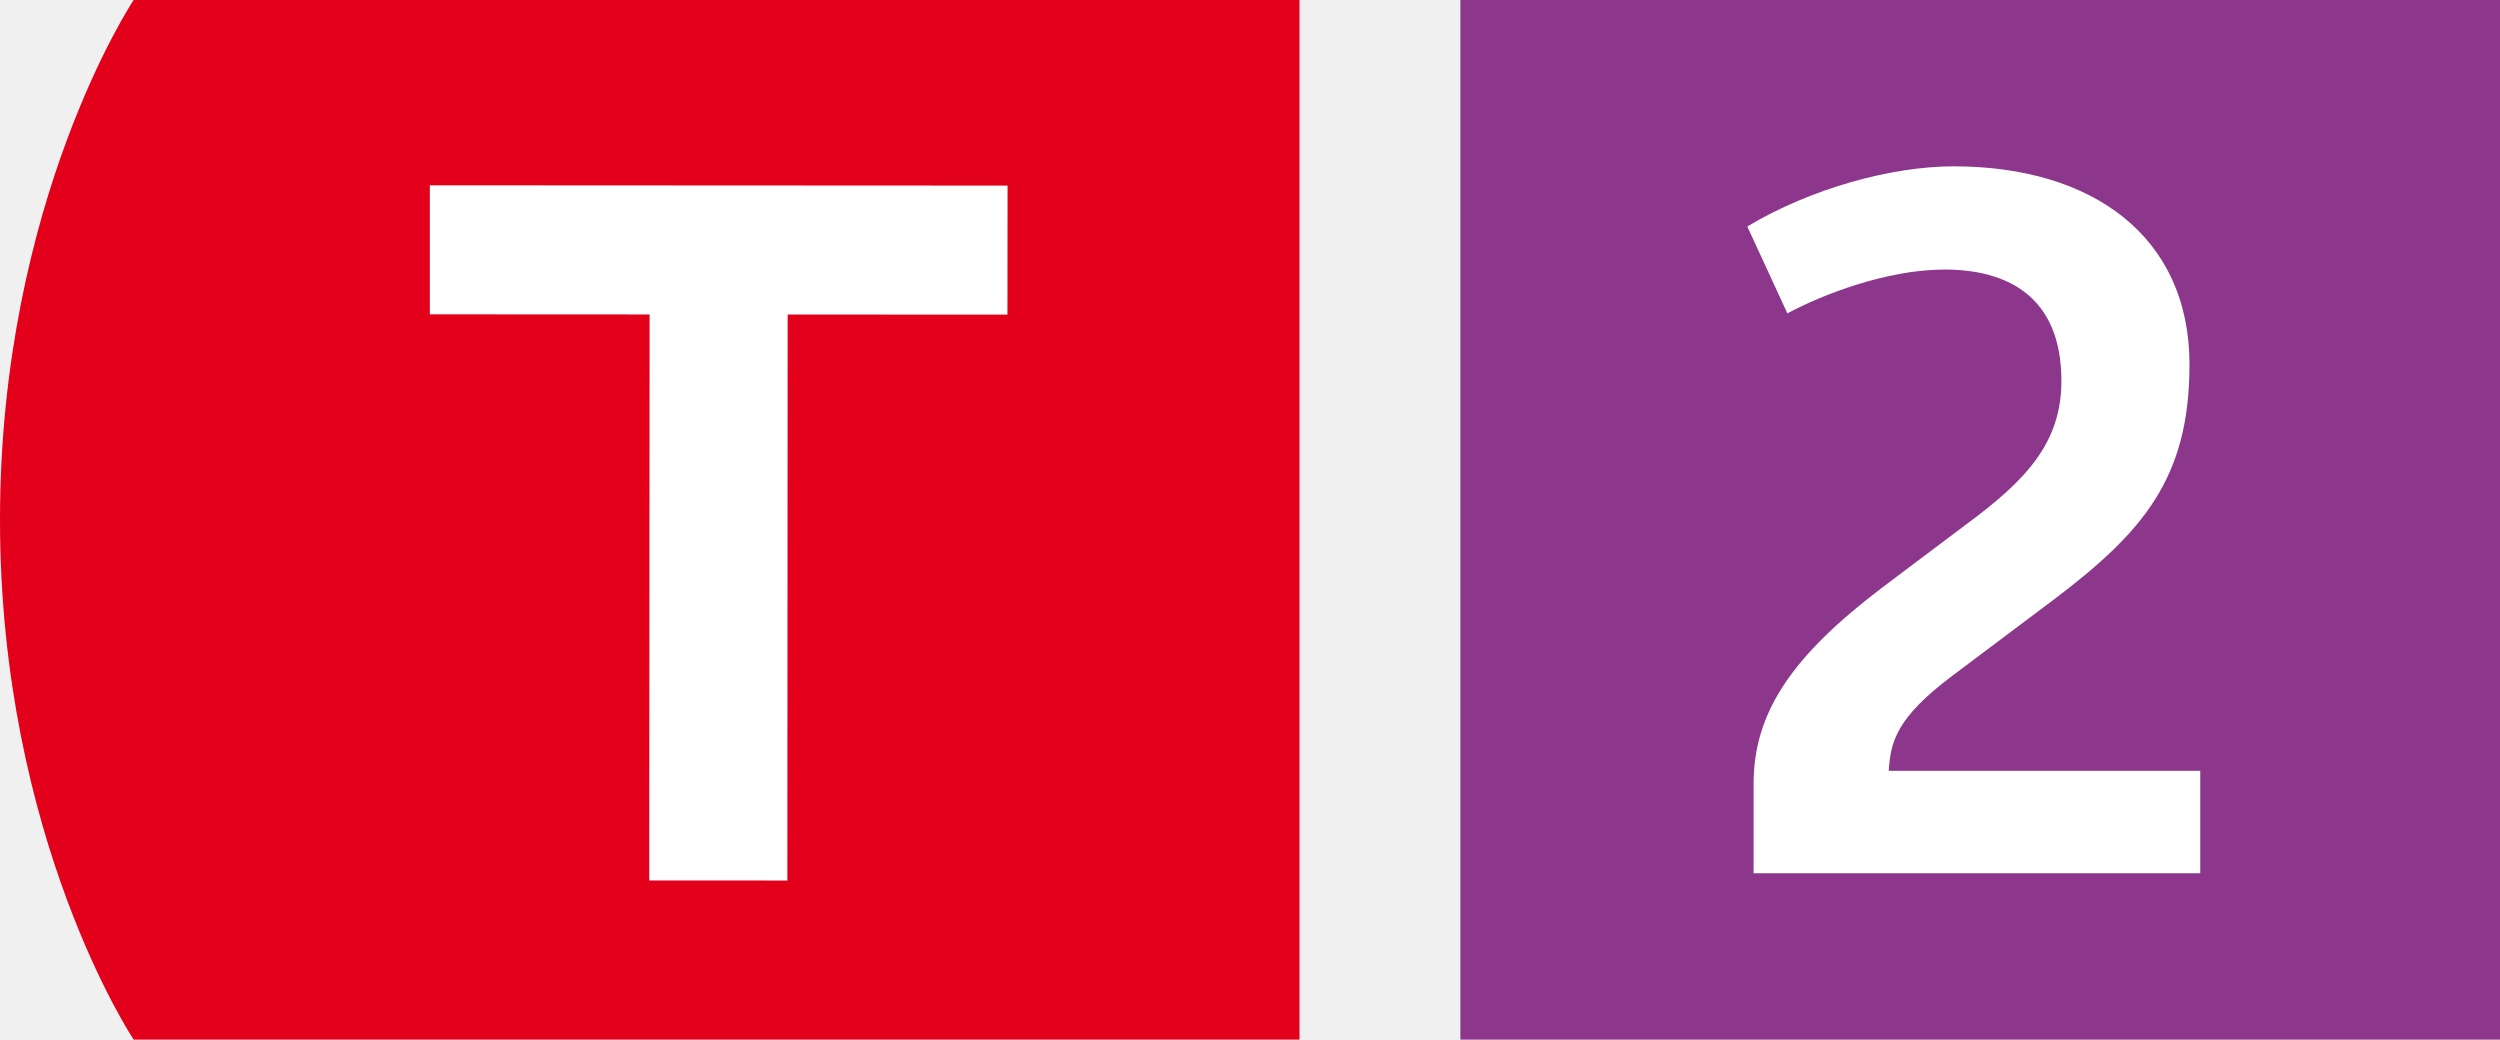
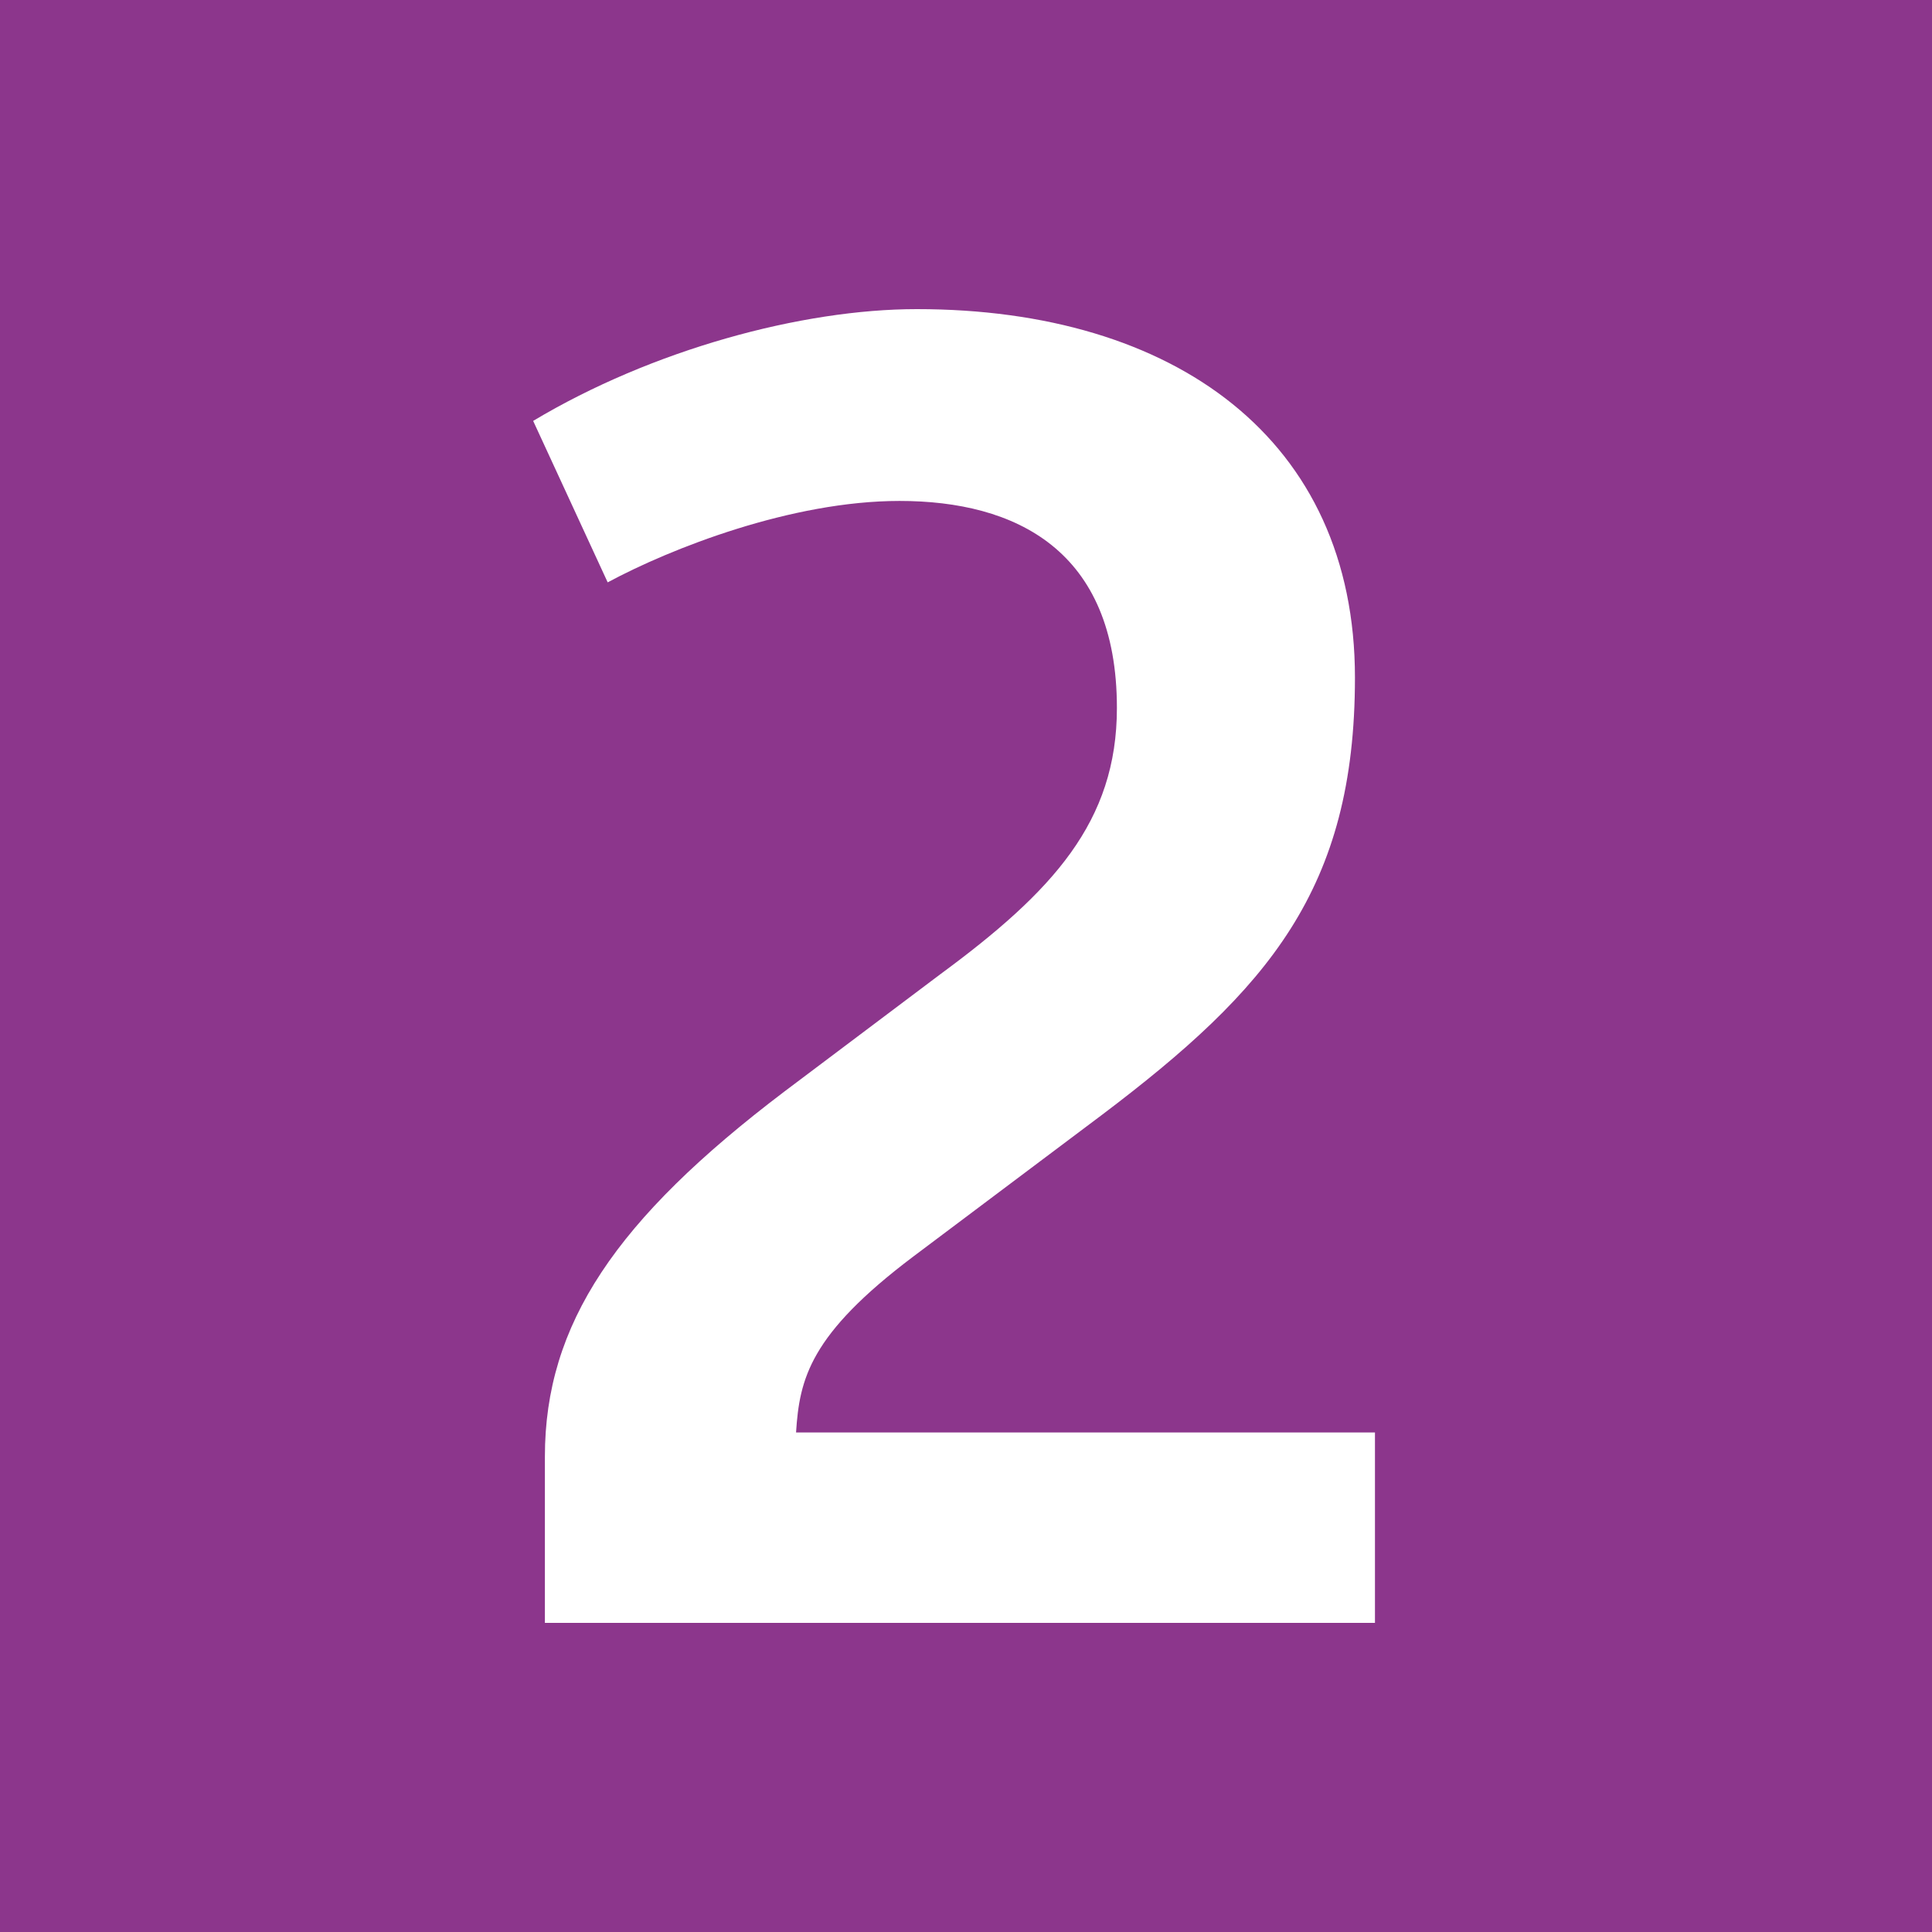
- <svg xmlns="http://www.w3.org/2000/svg" viewBox="0 0 67.333 28" data-ligne-id="T2">
+ <svg xmlns="http://www.w3.org/2000/svg" viewBox="39.333 0 28 28" data-ligne-id="T2">
  <g>
-     <g>
-       <path fill="rgb(226,0,26)" d="M35,0H3.6S0,5.4,0,14s3.6,14,3.6,14h31.4" />
-       <path fill="#FFFFFF" d="M17.496 8.469l-5.919-.003v-3.475l15.56.008-.003 3.475-5.92-.003-.008 15.244-3.72-.002z" />
-     </g>
    <g>
      <path fill="#8C368C" d="M39.333 0h28v28h-28z" />
      <path fill="#FFFFFF" d="M47.23 23.52L59.26 23.52L59.26 20.76L50.87 20.76C50.92 19.98 51.07 19.34 52.57 18.21L55.30 16.16C57.71 14.34 58.97 12.89 58.97 9.82C58.97 6.37 56.36 4.48 52.62 4.48C50.95 4.48 48.78 5.07 47.06 6.10L48.14 8.44C49.05 7.95 50.80 7.26 52.37 7.26C54.05 7.26 55.52 7.97 55.52 10.26C55.52 11.91 54.59 12.92 52.96 14.12L50.70 15.82C48.26 17.67 47.23 19.19 47.23 21.11Z" />
    </g>
  </g>
</svg>
